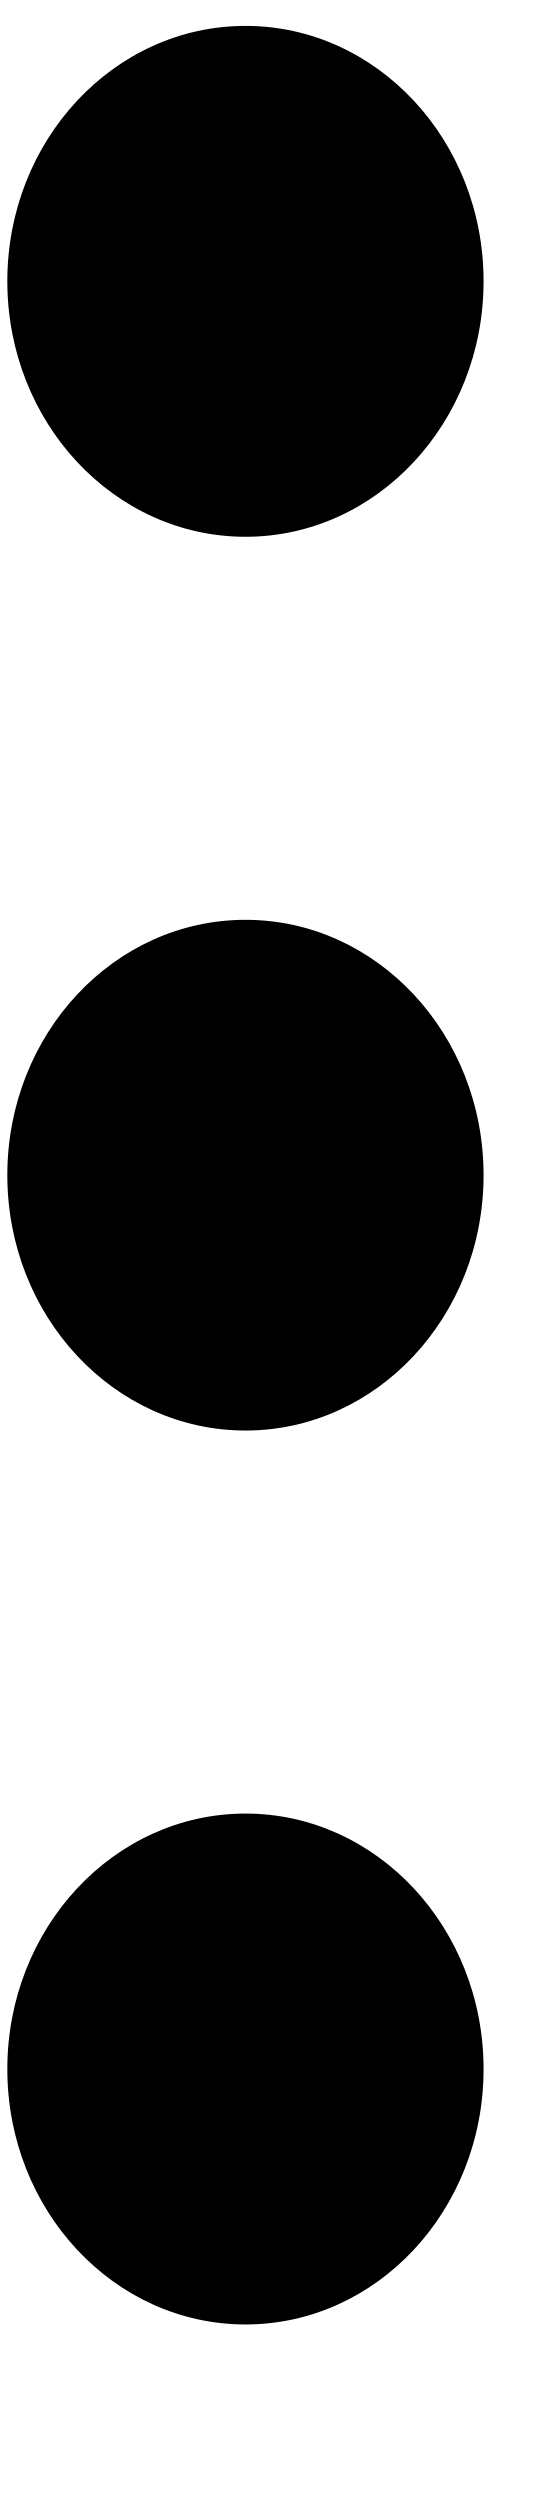
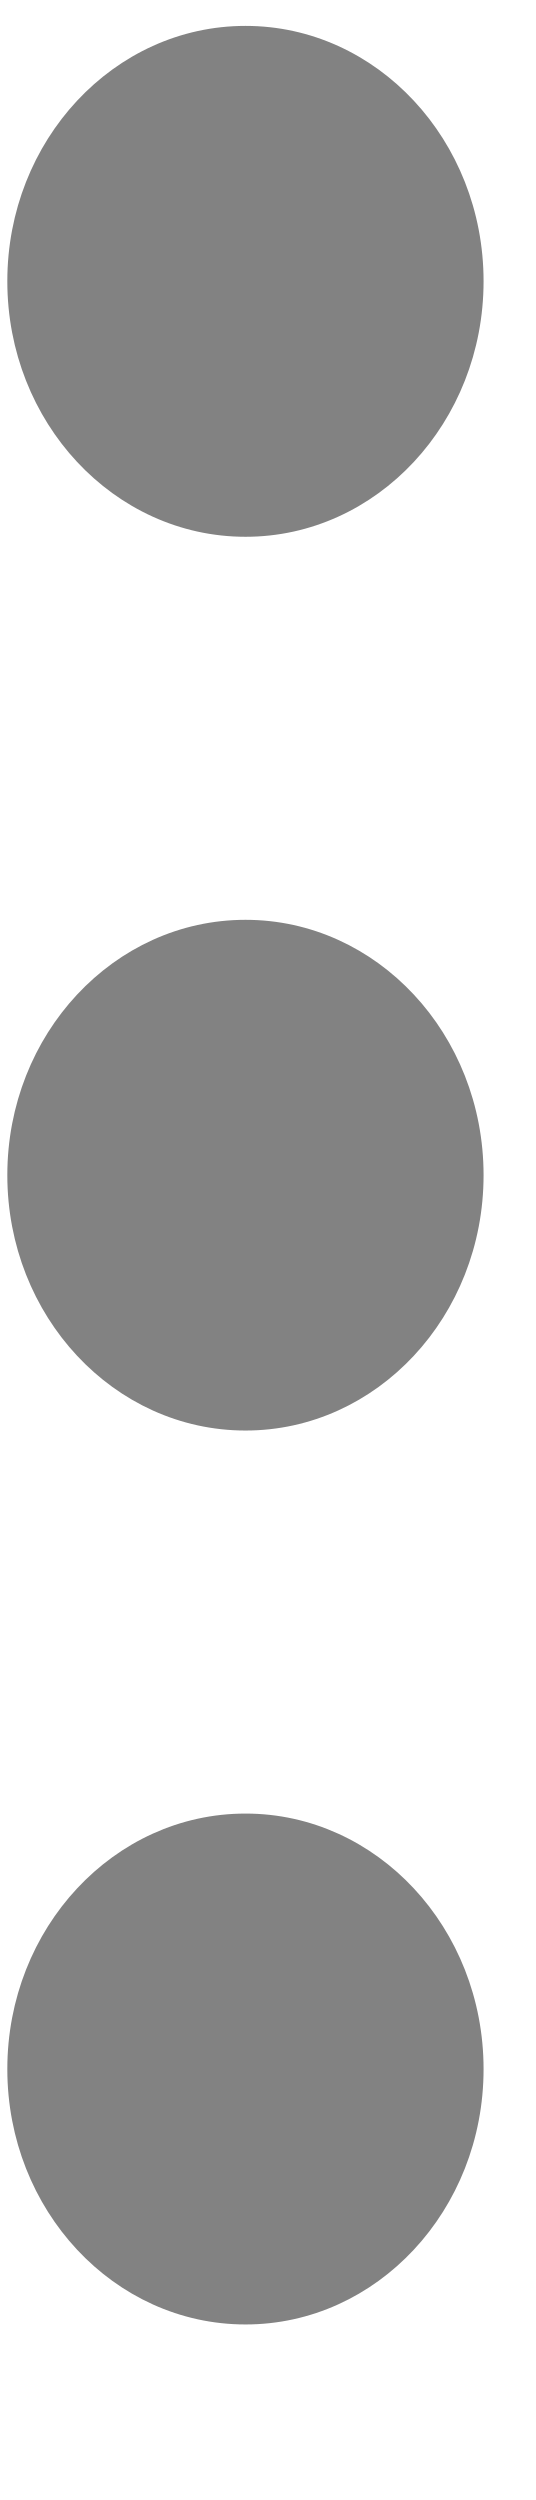
- <svg xmlns="http://www.w3.org/2000/svg" width="3" height="14" viewBox="0 0 3 14" fill="none">
-   <path fill-rule="evenodd" clip-rule="evenodd" d="M2.708 1.575C2.708 0.786 2.111 0.145 1.375 0.145C0.638 0.145 0.041 0.786 0.041 1.575C0.041 2.365 0.638 3.006 1.375 3.006C2.111 3.006 2.708 2.365 2.708 1.575ZM2.708 6.581C2.708 5.791 2.111 5.151 1.375 5.151C0.638 5.151 0.041 5.791 0.041 6.581C0.041 7.371 0.638 8.011 1.375 8.011C2.111 8.011 2.708 7.371 2.708 6.581ZM1.375 10.156C2.111 10.156 2.708 10.797 2.708 11.587C2.708 12.377 2.111 13.017 1.375 13.017C0.638 13.017 0.041 12.377 0.041 11.587C0.041 10.797 0.638 10.156 1.375 10.156Z" fill="black" />
+ <svg xmlns="http://www.w3.org/2000/svg" width="3" height="14" viewBox="0 0 3 14" fill="#828282">
+   <path fill-rule="evenodd" clip-rule="evenodd" d="M2.708 1.575C2.708 0.786 2.111 0.145 1.375 0.145C0.638 0.145 0.041 0.786 0.041 1.575C0.041 2.365 0.638 3.006 1.375 3.006C2.111 3.006 2.708 2.365 2.708 1.575ZM2.708 6.581C2.708 5.791 2.111 5.151 1.375 5.151C0.638 5.151 0.041 5.791 0.041 6.581C0.041 7.371 0.638 8.011 1.375 8.011C2.111 8.011 2.708 7.371 2.708 6.581ZM1.375 10.156C2.111 10.156 2.708 10.797 2.708 11.587C2.708 12.377 2.111 13.017 1.375 13.017C0.638 13.017 0.041 12.377 0.041 11.587C0.041 10.797 0.638 10.156 1.375 10.156Z" fill="#828282" />
</svg>
